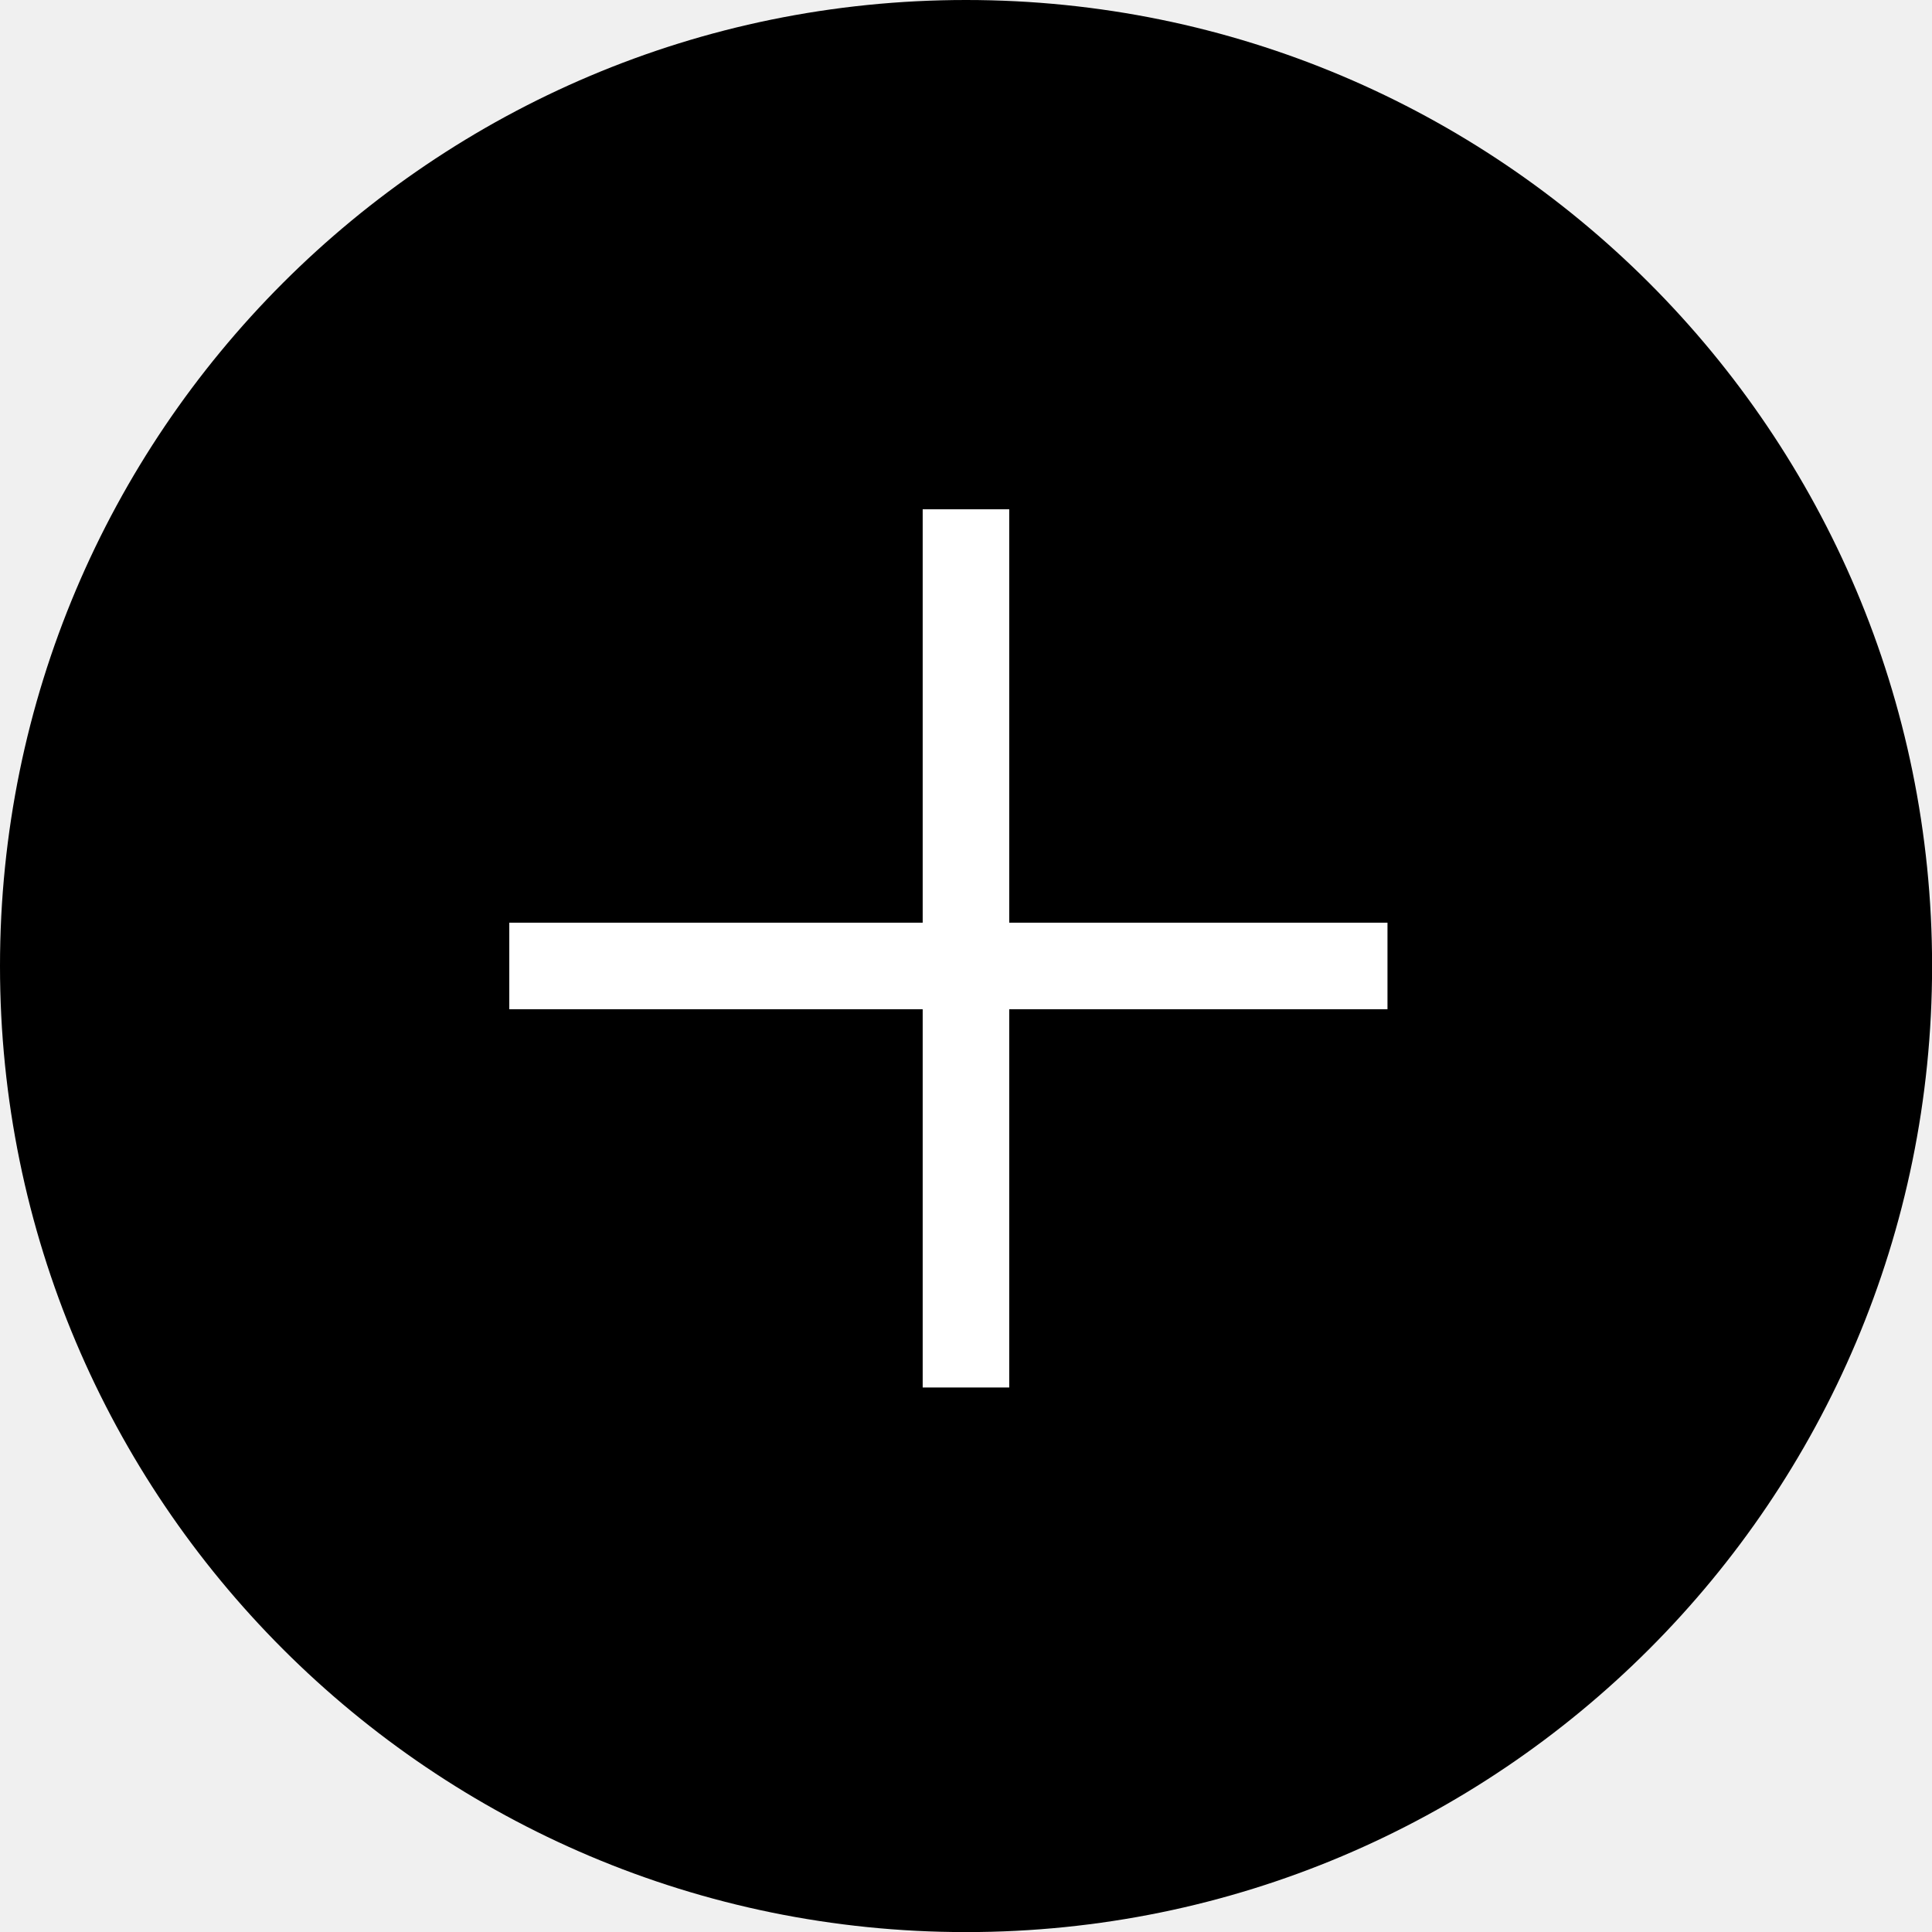
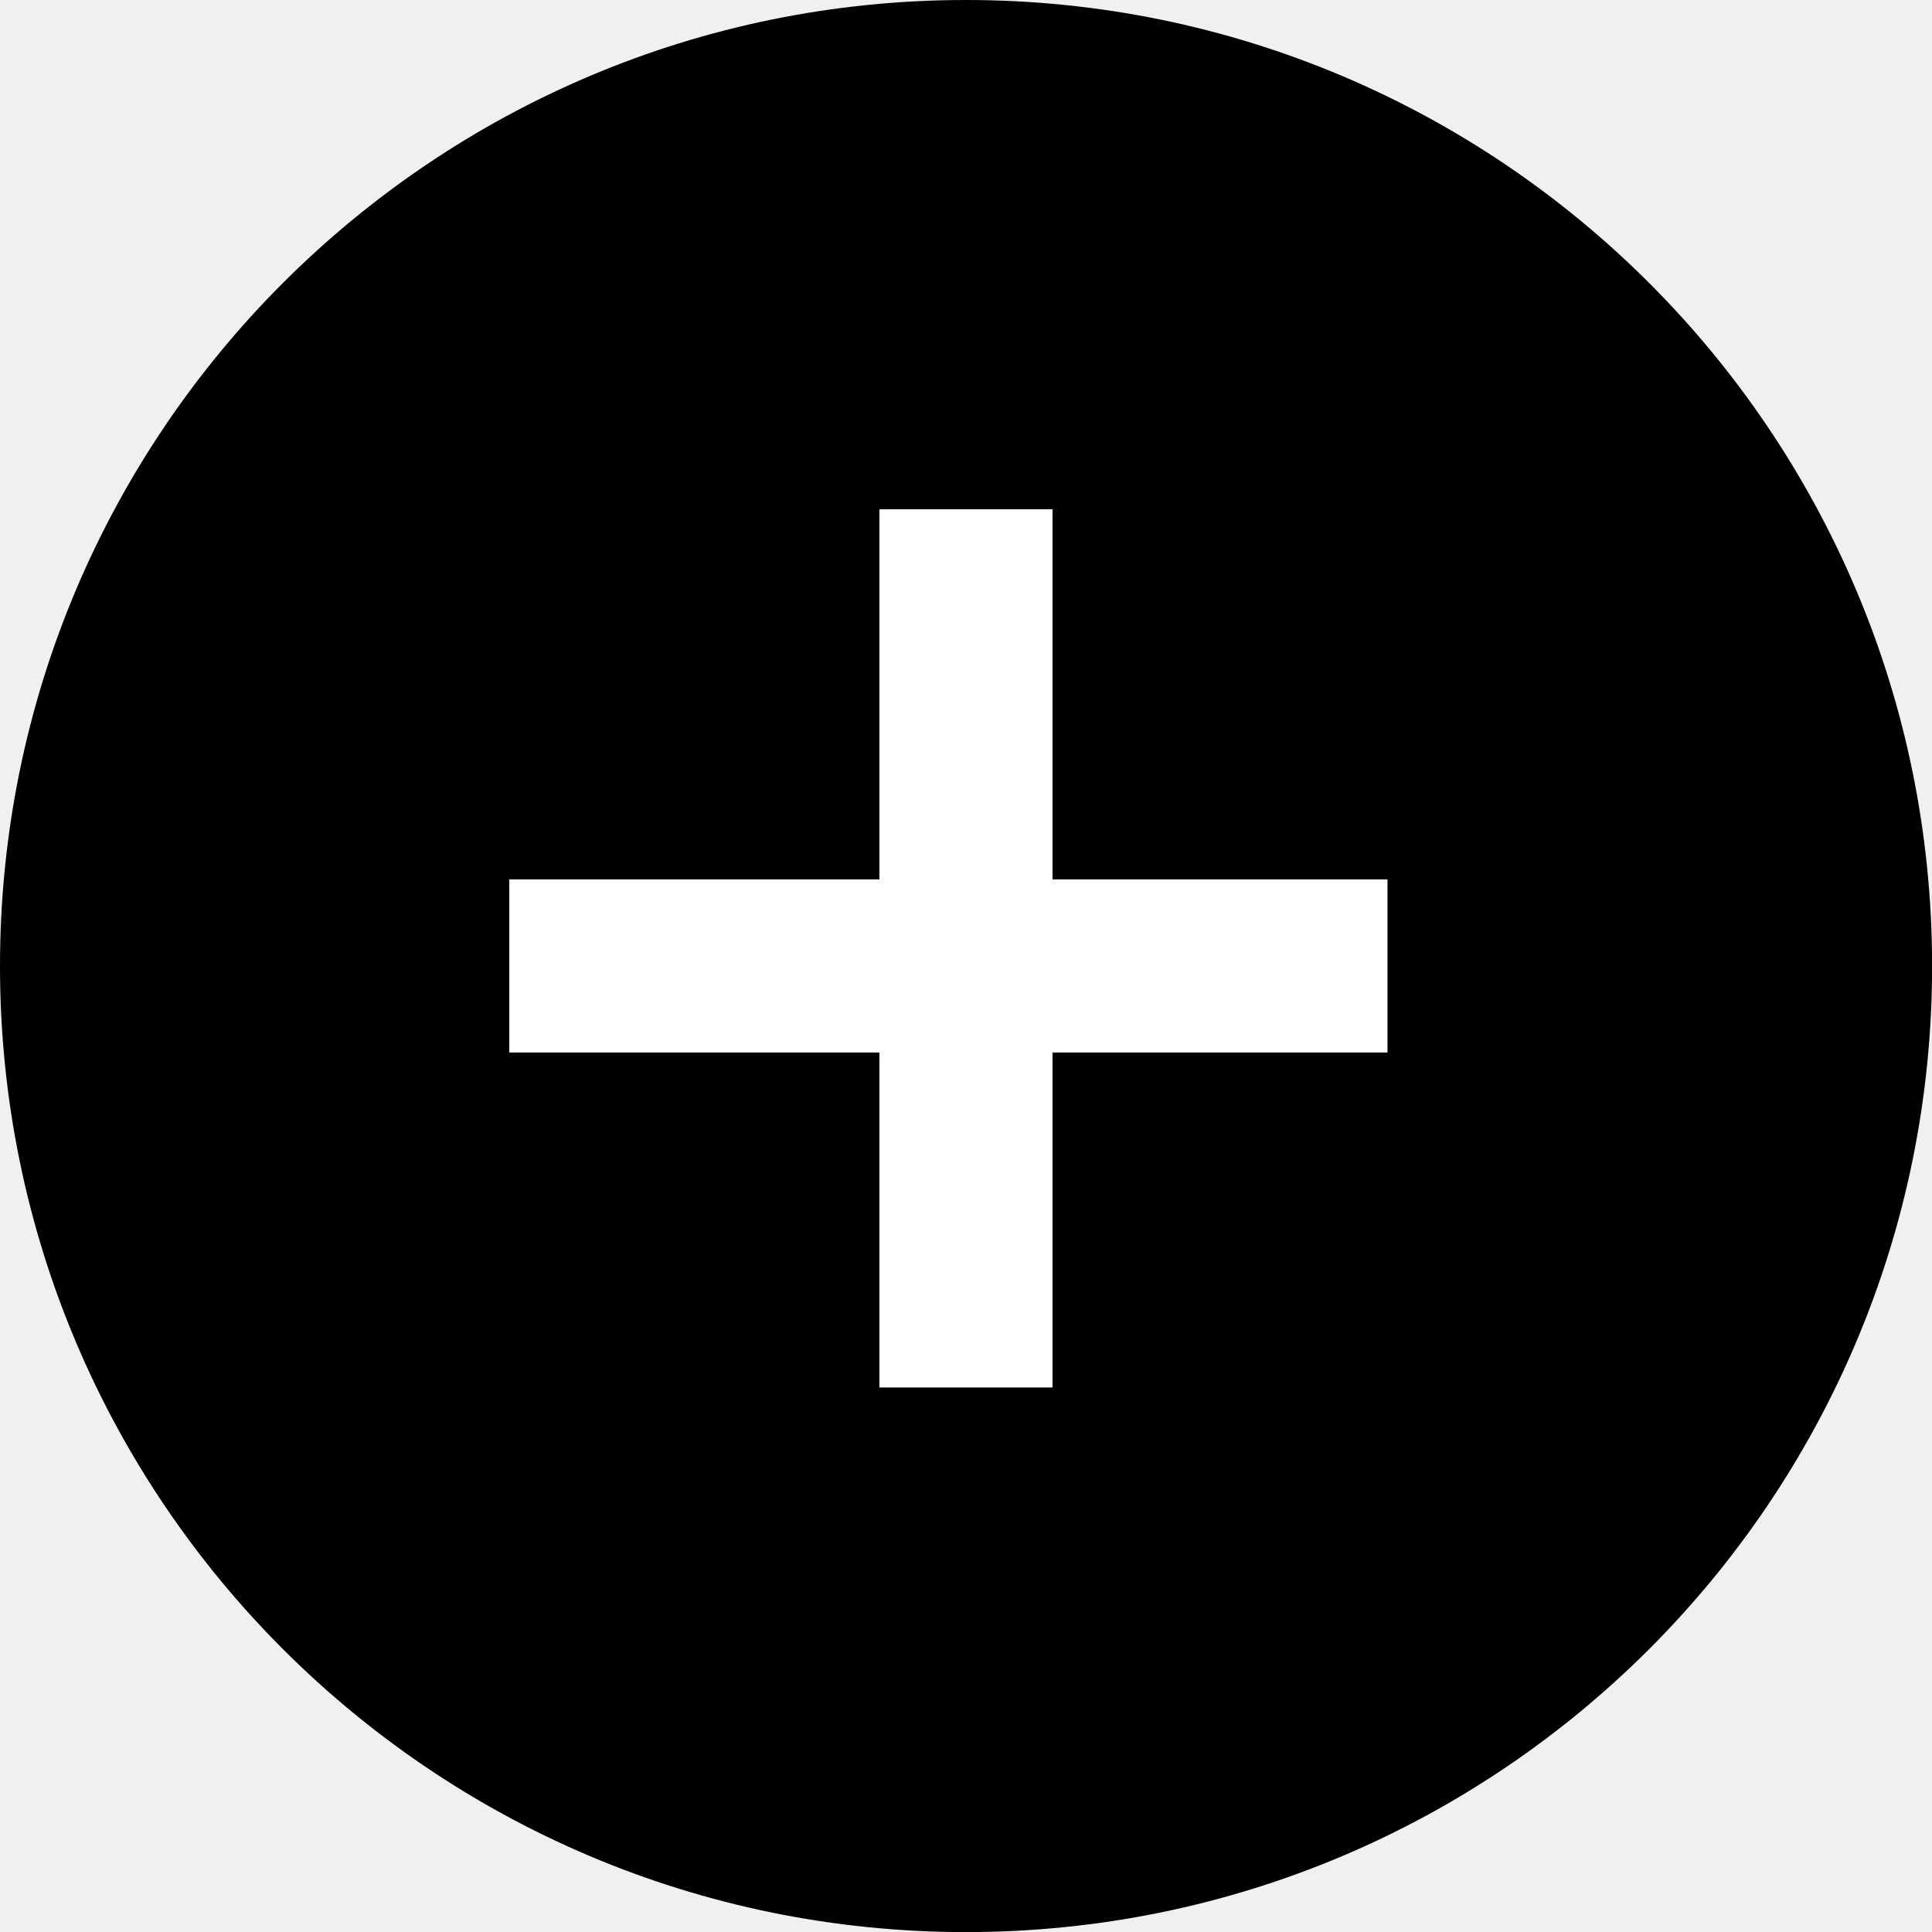
<svg xmlns="http://www.w3.org/2000/svg" width="22.321" height="22.321" viewBox="0 0 22.321 22.321">
  <defs>
    <style>
-              .small-green-plus-b{fill:none;stroke:#fff;}
+              .small-green-plus-b{fill:none;stroke:#fff;stroke-width: 2px;}
        </style>
  </defs>
  <g transform="translate(-1212.679 -1275.51)">
    <circle cx="11.161" cy="11.161" r="11.161" transform="translate(1212.679 1275.51)" />
    <line y2="10.146" class="small-green-plus-b" transform="translate(1223.839 1281.394)" />
    <line x2="10.146" class="small-green-plus-b" transform="translate(1218.563 1286.67)" />
  </g>
</svg>
